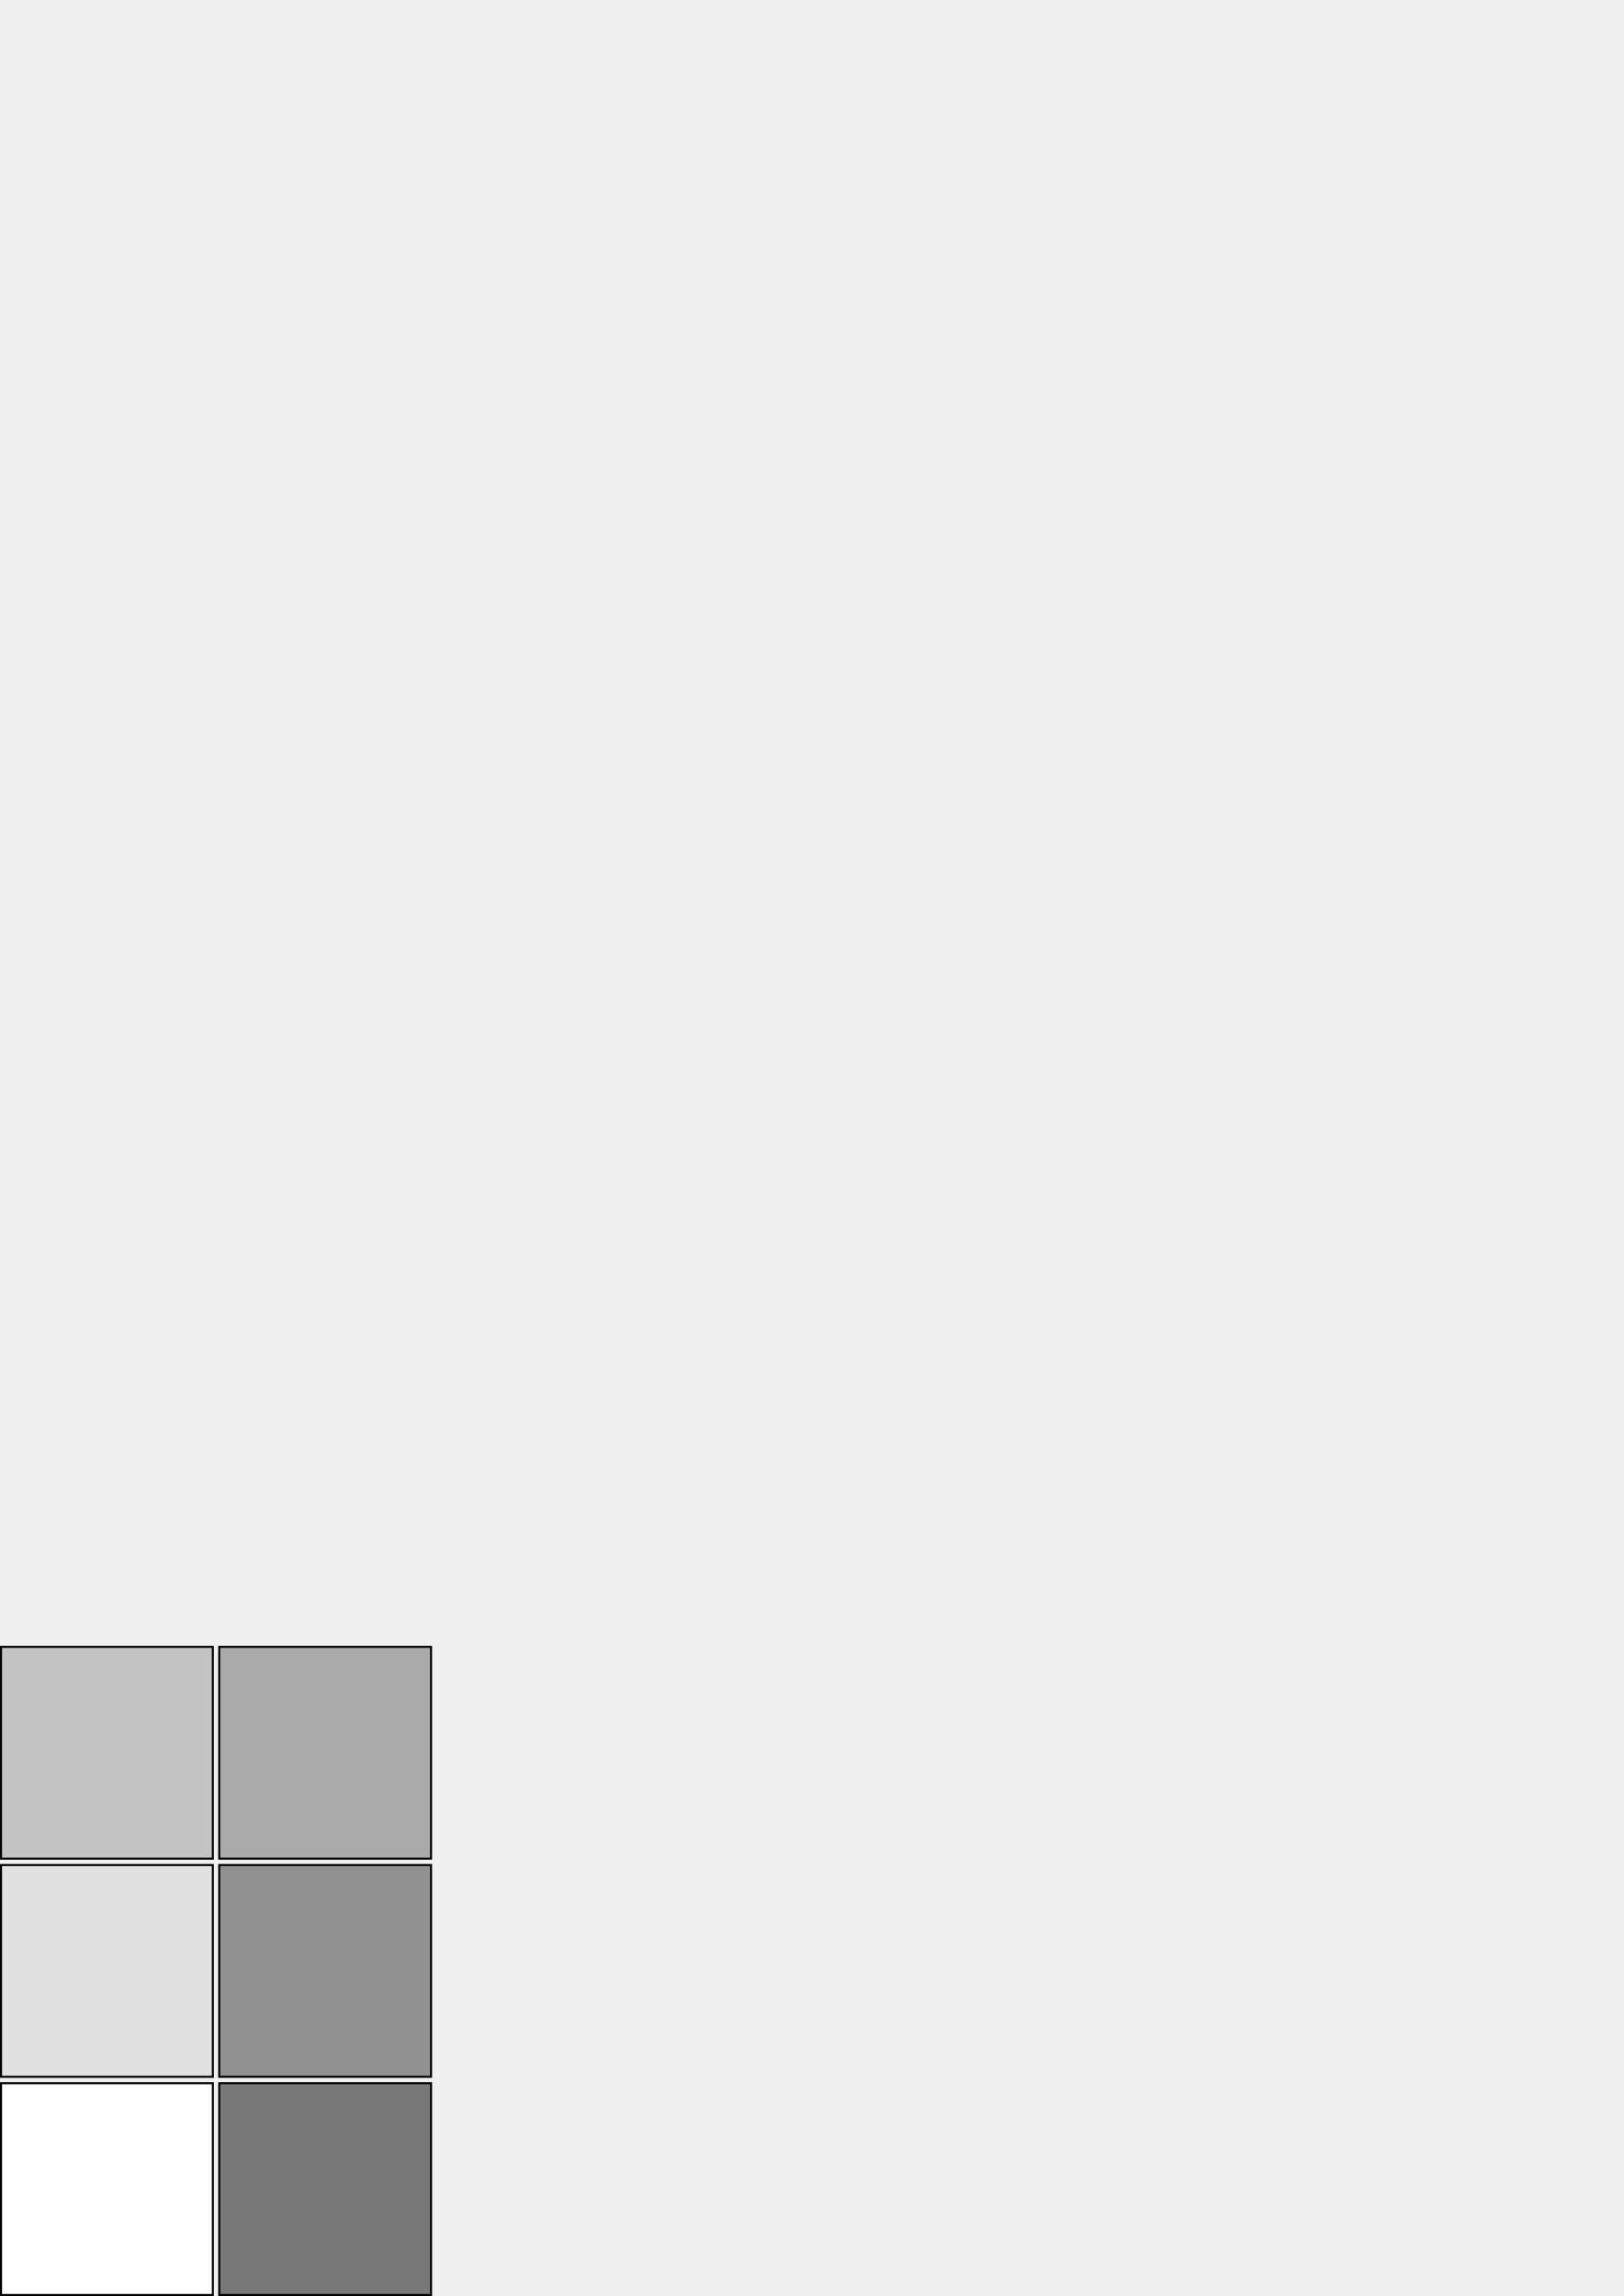
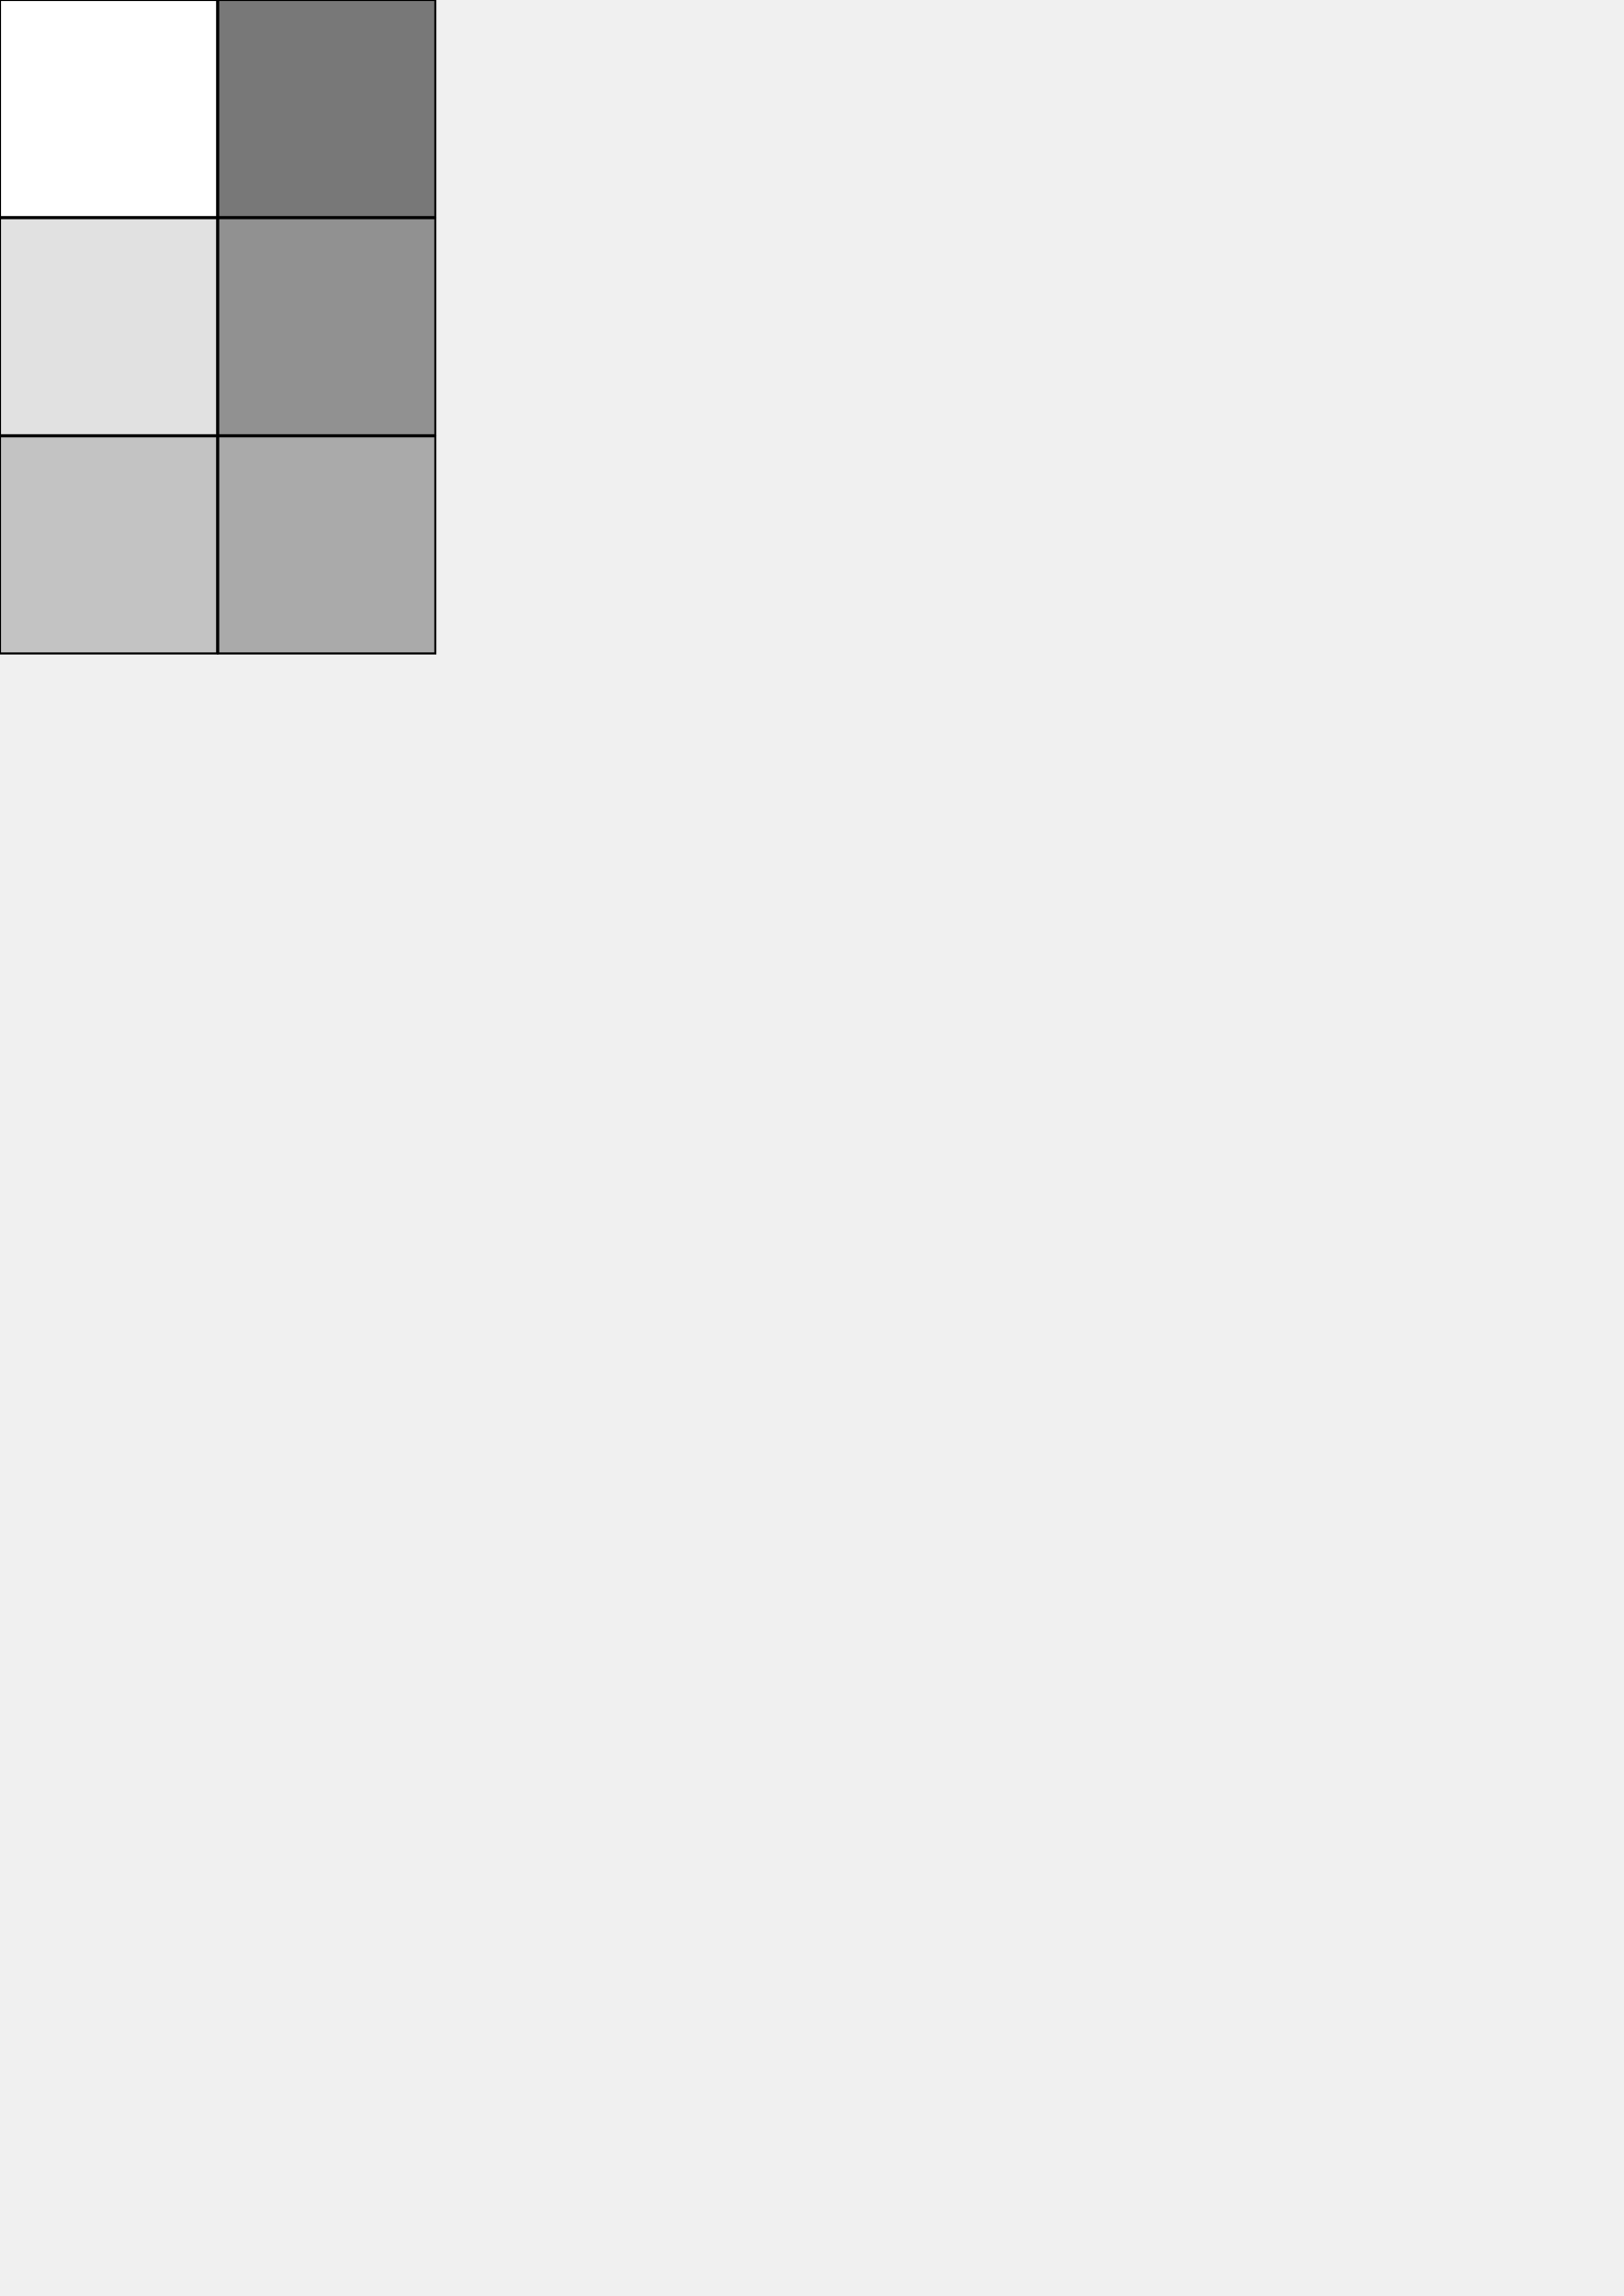
<svg xmlns="http://www.w3.org/2000/svg" width="210mm" height="297mm" viewBox="0 0 744.094 1052.362" id="svg2" version="1.1">
  <defs id="defs4" />
  <g id="layer1">
-     <rect style="fill:#ffffff;fill-opacity:1;fill-rule:evenodd;stroke:#000000;stroke-width:0.933px;stroke-linecap:butt;stroke-linejoin:miter;stroke-opacity:1" id="rect3336" width="97.067" height="97.067" x="0.467" y="954.829" />
-     <rect style="fill:#e1e1e1;fill-opacity:1;fill-rule:evenodd;stroke:#000000;stroke-width:0.933px;stroke-linecap:butt;stroke-linejoin:miter;stroke-opacity:1" id="rect3336-5" width="97.067" height="97.067" x="0.467" y="854.829" />
-     <rect style="fill:#c3c3c3;fill-opacity:1;fill-rule:evenodd;stroke:#000000;stroke-width:0.933px;stroke-linecap:butt;stroke-linejoin:miter;stroke-opacity:1" id="rect3336-4" width="97.067" height="97.067" x="0.467" y="754.829" />
-     <rect style="fill:#aaaaaa;fill-opacity:1;fill-rule:evenodd;stroke:#000000;stroke-width:0.933px;stroke-linecap:butt;stroke-linejoin:miter;stroke-opacity:1" id="rect3336-9" width="97.067" height="97.067" x="100.467" y="754.829" />
-     <rect style="fill:#919191;fill-opacity:1;fill-rule:evenodd;stroke:#000000;stroke-width:0.933px;stroke-linecap:butt;stroke-linejoin:miter;stroke-opacity:1" id="rect3336-7" width="97.067" height="97.067" x="100.467" y="854.829" />
-     <rect style="fill:#787878;fill-opacity:1;fill-rule:evenodd;stroke:#000000;stroke-width:0.933px;stroke-linecap:butt;stroke-linejoin:miter;stroke-opacity:1" id="rect3336-8" width="97.067" height="97.067" x="100.467" y="954.829" />
+     <rect style="fill:#ffffff;fill-opacity:1;fill-rule:evenodd;stroke:#000000;stroke-width:0.943px;stroke-linecap:butt;stroke-linejoin:miter;stroke-opacity:1" id="rect3336" width="99.5" height="99.5" x="0" y="0" />
+     <rect style="fill:#e1e1e1;fill-opacity:1;fill-rule:evenodd;stroke:#000000;stroke-width:0.943px;stroke-linecap:butt;stroke-linejoin:miter;stroke-opacity:1" id="rect3336-5" width="99.5" height="99.5" x="0" y="100" />
+     <rect style="fill:#c3c3c3;fill-opacity:1;fill-rule:evenodd;stroke:#000000;stroke-width:0.943px;stroke-linecap:butt;stroke-linejoin:miter;stroke-opacity:1" id="rect3336-4" width="99.5" height="99.5" x="0" y="200" />
+     <rect style="fill:#aaaaaa;fill-opacity:1;fill-rule:evenodd;stroke:#000000;stroke-width:0.943px;stroke-linecap:butt;stroke-linejoin:miter;stroke-opacity:1" id="rect3336-9" width="99.5" height="99.5" x="100" y="200" />
+     <rect style="fill:#919191;fill-opacity:1;fill-rule:evenodd;stroke:#000000;stroke-width:0.943px;stroke-linecap:butt;stroke-linejoin:miter;stroke-opacity:1" id="rect3336-7" width="99.5" height="99.5" x="100" y="100" />
+     <rect style="fill:#787878;fill-opacity:1;fill-rule:evenodd;stroke:#000000;stroke-width:0.943px;stroke-linecap:butt;stroke-linejoin:miter;stroke-opacity:1" id="rect3336-8" width="99.5" height="99.5" x="100" y="0" />
  </g>
</svg>
